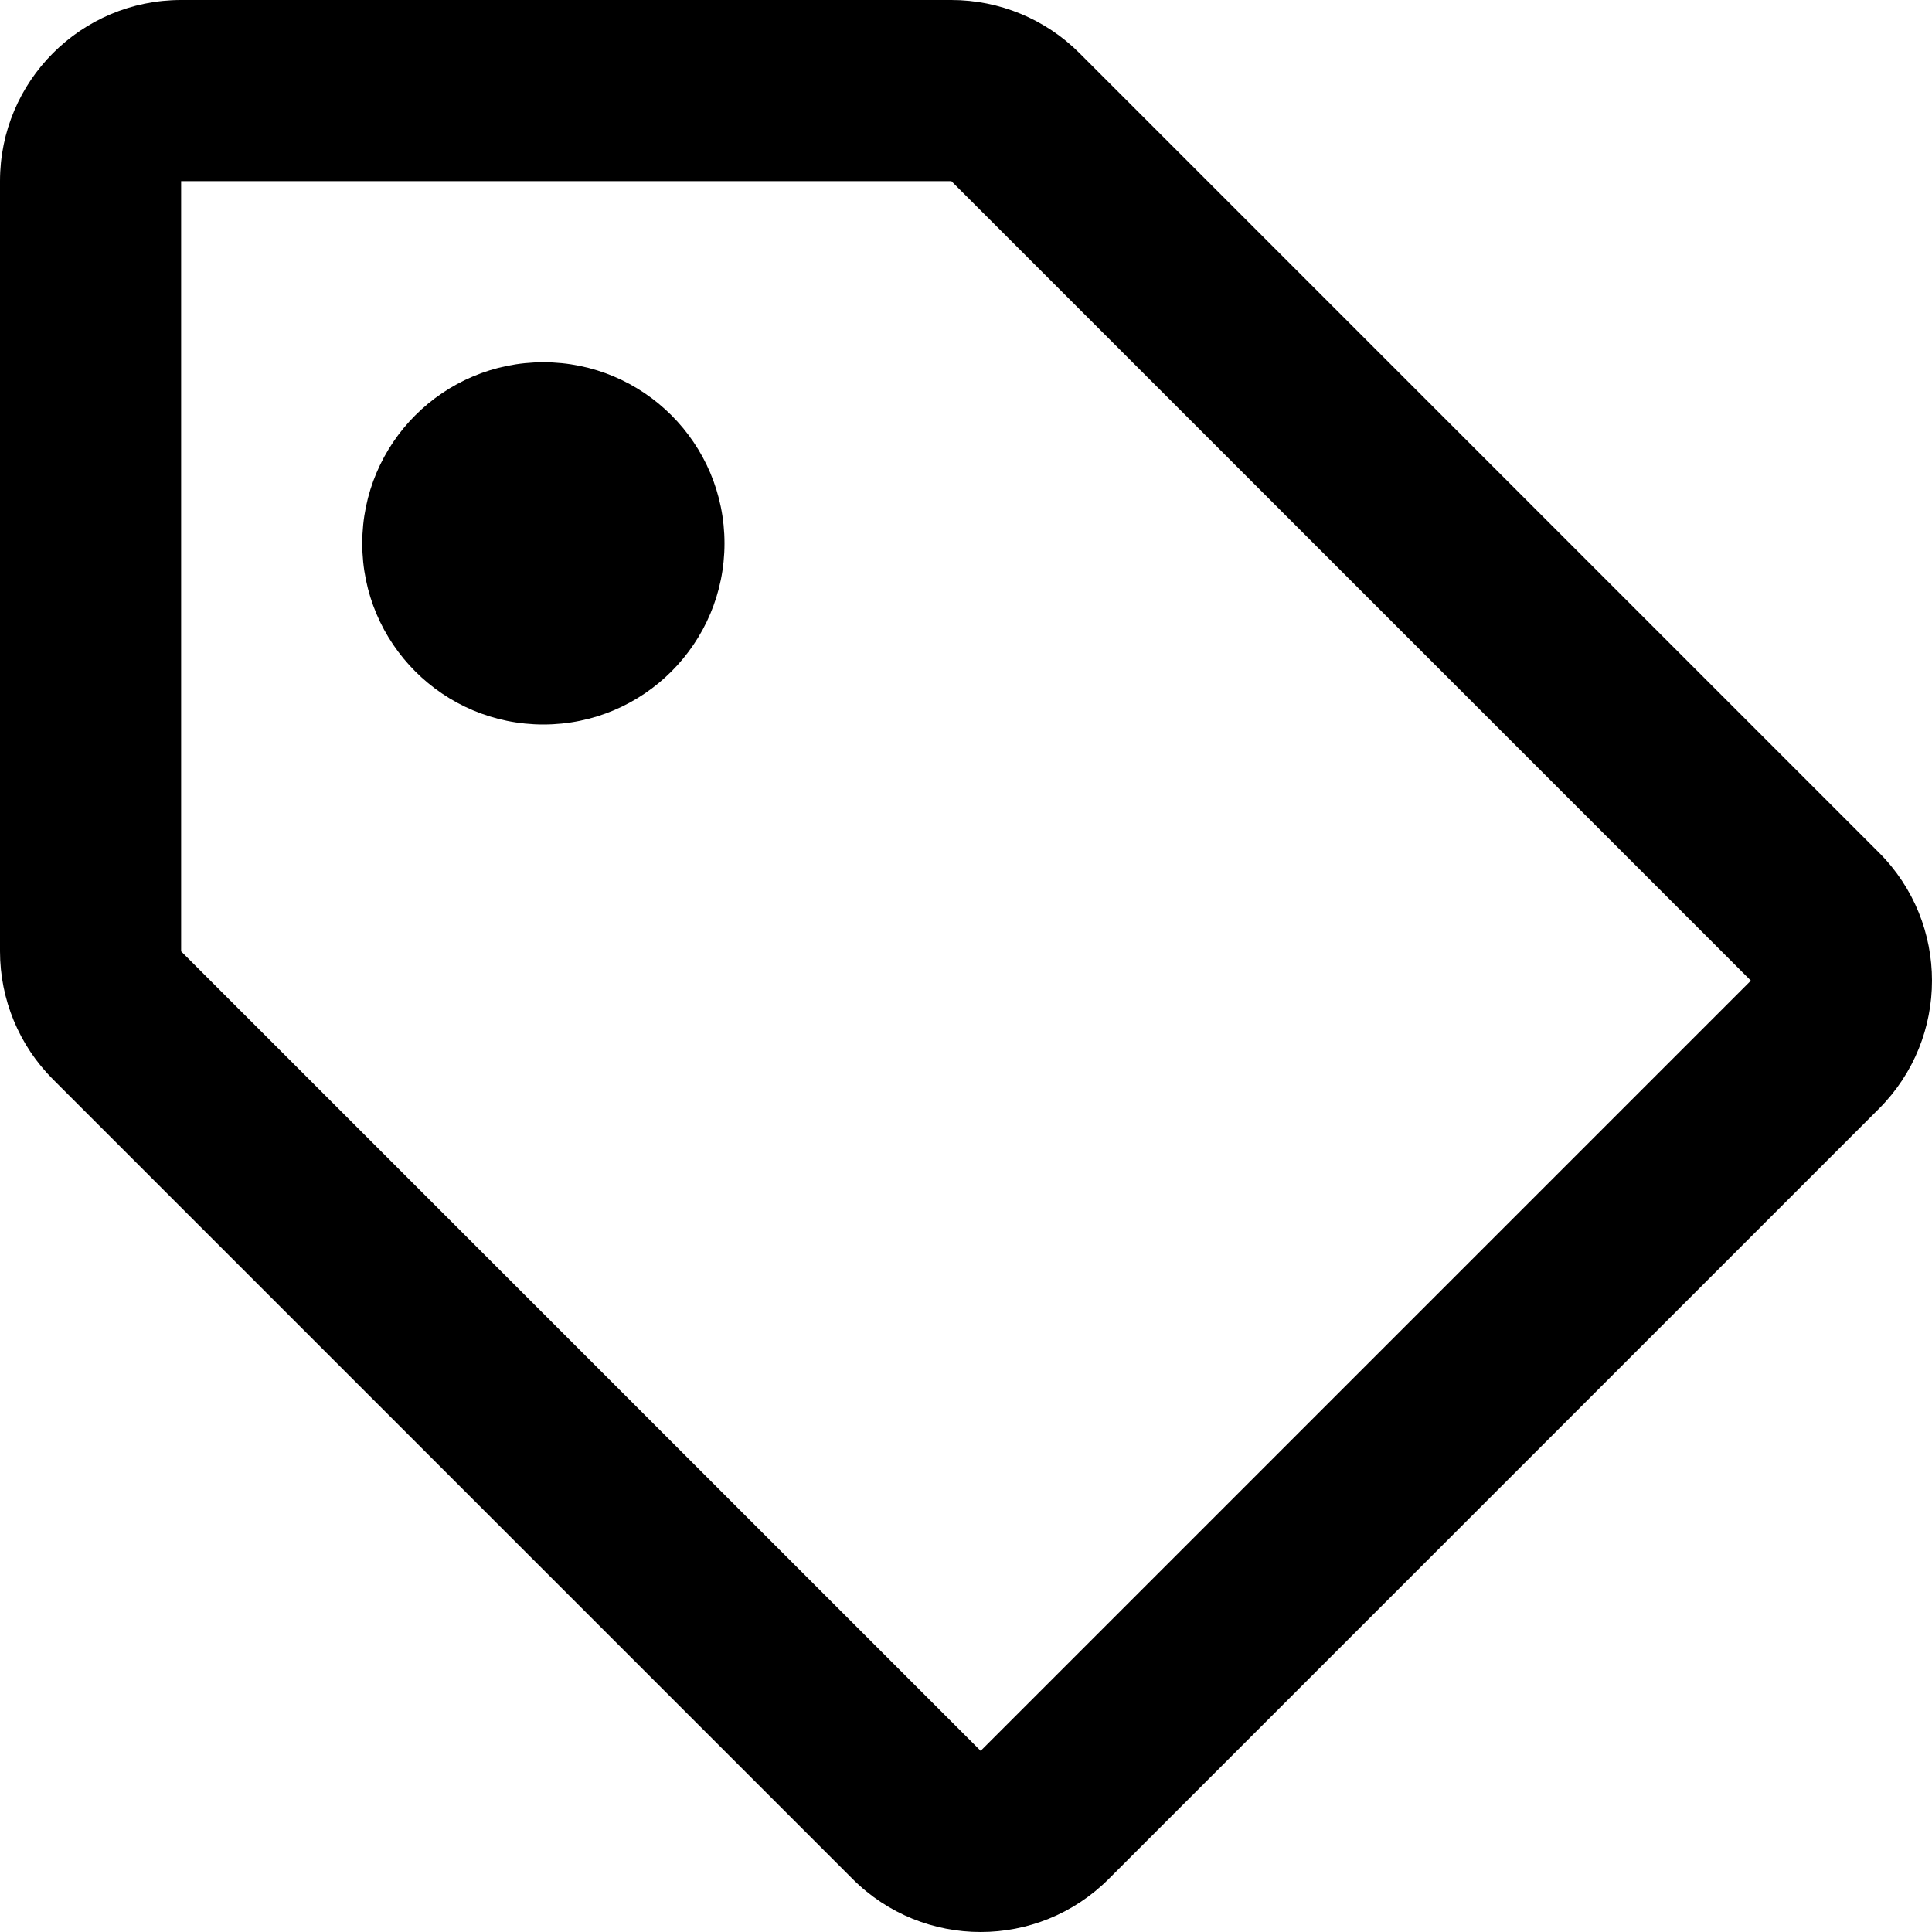
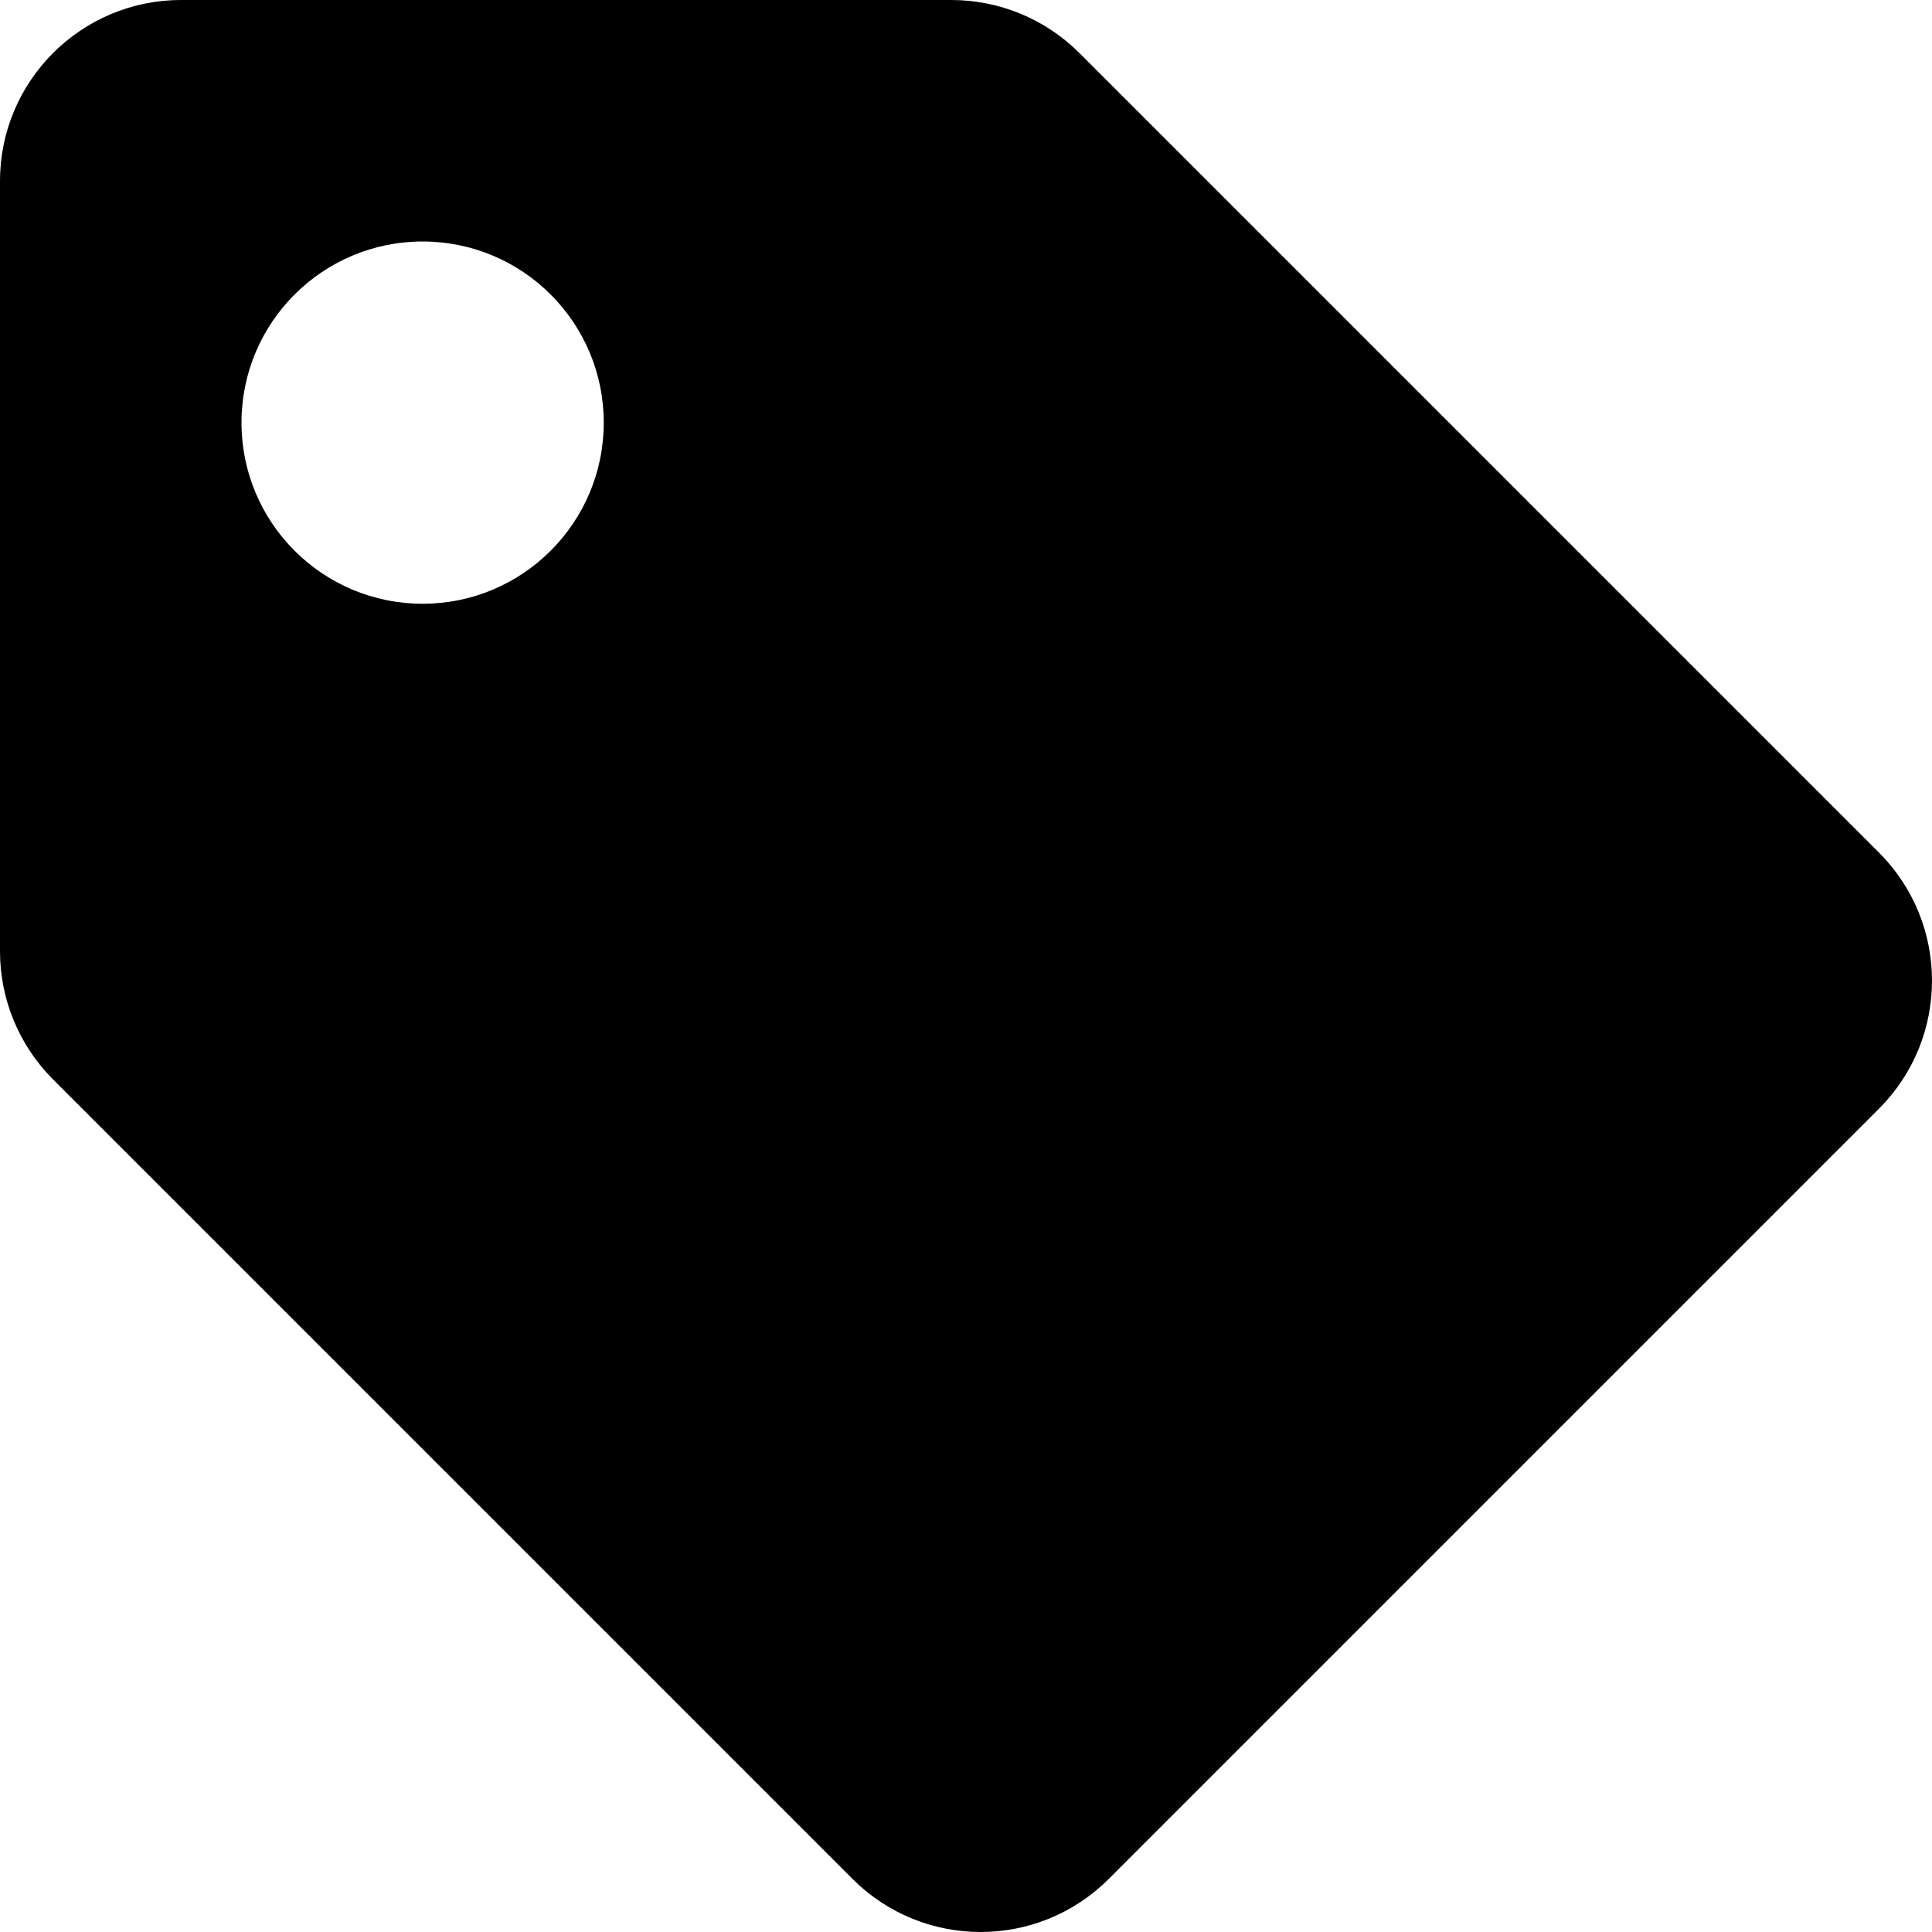
<svg xmlns="http://www.w3.org/2000/svg" viewBox="0 0 512 512">
-   <path d="M497.941 225.941L286.059 14.059A48 48 0 0 0 252.118 0H48C21.49 0 0 21.49 0 48v204.118a47.998 47.998 0 0 0 14.059 33.941l211.882 211.882c18.745 18.745 49.137 18.746 67.882 0l204.118-204.118c18.745-18.745 18.745-49.137 0-67.882zM259.886 463.996L48 252.118V48h204.118L464 259.882 259.886 463.996zM192 144c0 26.51-21.49 48-48 48s-48-21.49-48-48 21.49-48 48-48 48 21.49 48 48z" />
+   <path d="M0 252.118V48C0 21.49 21.49 0 48 0h204.118a48 48 0 0 1 33.941 14.059l211.882 211.882c18.745 18.745 18.745 49.137 0 67.882L293.823 497.941c-18.745 18.745-49.137 18.745-67.882 0L14.059 286.059A48 48 0 0 1 0 252.118zM112 64c-26.51 0-48 21.49-48 48s21.49 48 48 48 48-21.49 48-48-21.49-48-48-48z" />
</svg>
